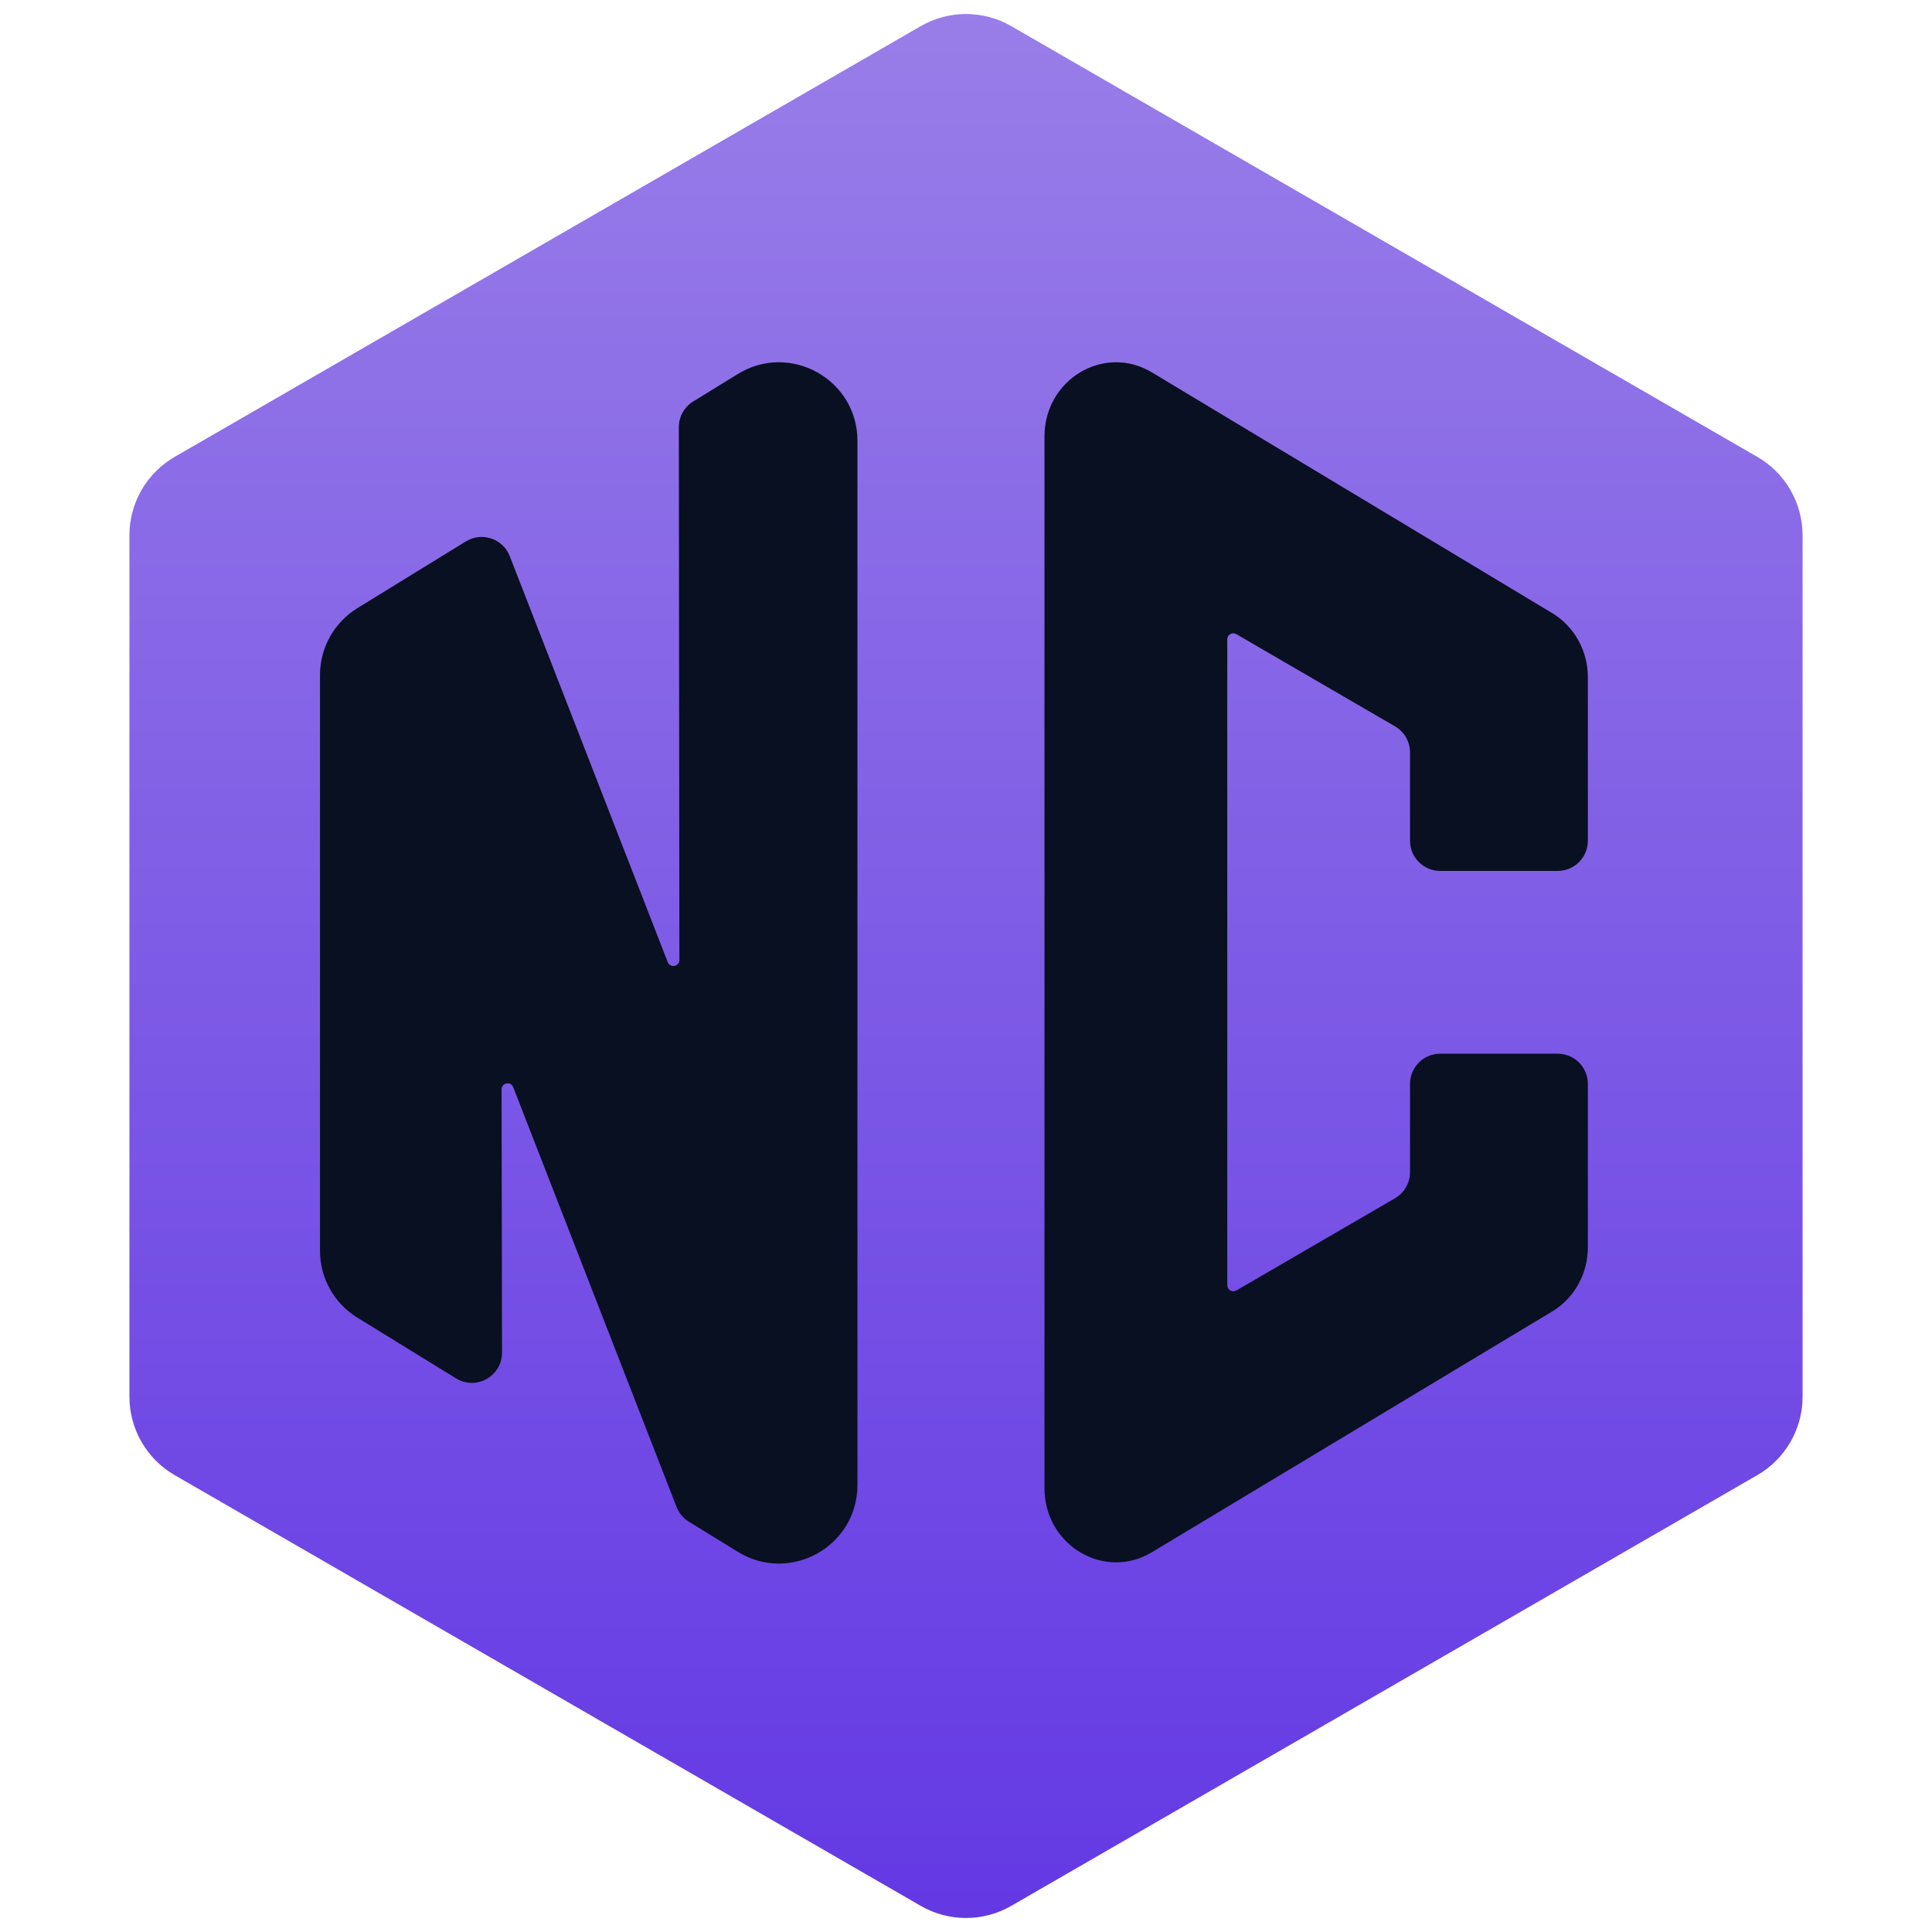
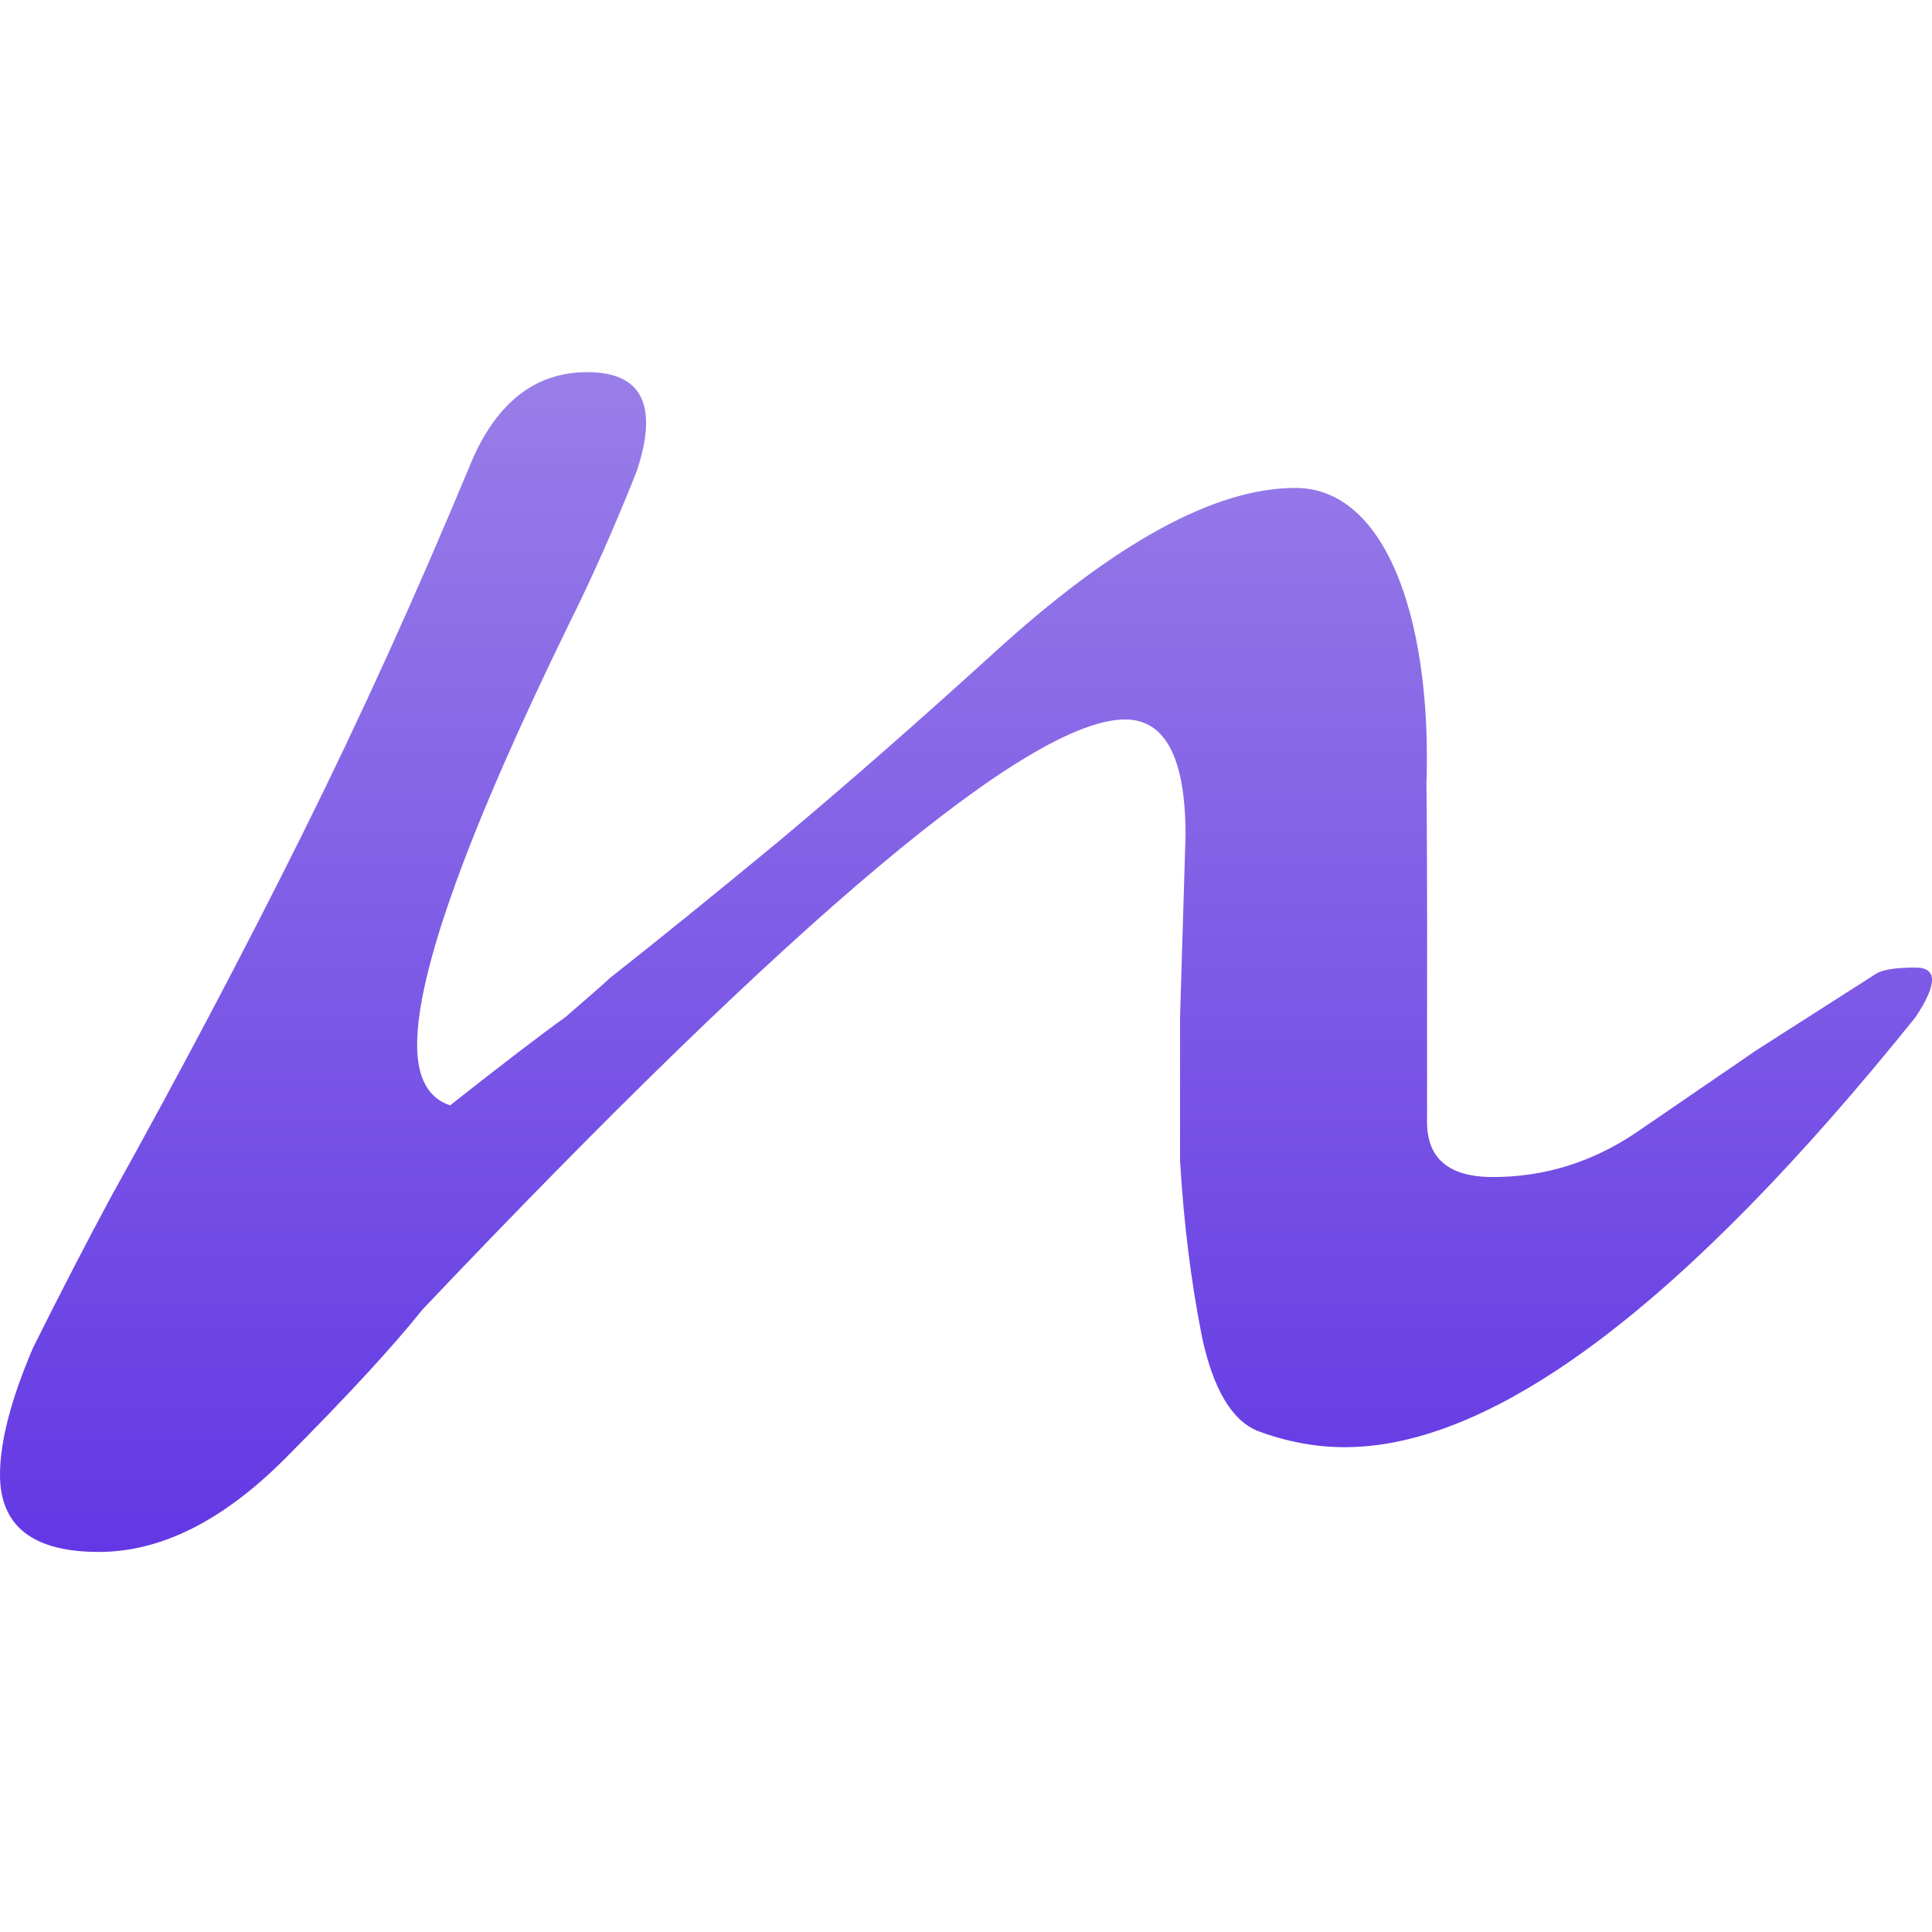
- <svg xmlns="http://www.w3.org/2000/svg" width="320" height="320" viewBox="0 0 320 320" fill="none">
-   <path d="M152.5 4.33C157.141 1.651 162.859 1.651 167.5 4.33L291.064 75.67C295.705 78.349 298.564 83.301 298.564 88.66V231.34C298.564 236.699 295.705 241.651 291.064 244.33L167.5 315.67C162.859 318.349 157.141 318.349 152.5 315.67L28.936 244.33C24.295 241.651 21.436 236.699 21.436 231.34V88.66C21.436 83.301 24.295 78.349 28.936 75.67L152.5 4.33Z" fill="url(#paint0_linear_64_168)" />
-   <path fill-rule="evenodd" clip-rule="evenodd" d="M263 112.171C263 107.796 260.753 103.752 257.101 101.556L255.737 100.736L255.73 100.732L195.73 64.65L195.724 64.646L190.786 61.676C182.891 56.928 173 62.832 173 72.291V77.504V241.272V246.486C173 255.946 182.892 261.849 190.786 257.1L195.73 254.127L195.731 254.126L255.731 218.037L255.734 218.036L257.102 217.213C260.753 215.017 263 210.973 263 206.598V205.183V201.526V199.89V183.526V179.526C263 176.764 260.761 174.526 258 174.526H250.727L238.545 174.526C235.784 174.526 233.545 176.764 233.545 179.526V194.147C233.545 195.928 232.598 197.575 231.058 198.47L212.651 209.167L212.65 209.167L204.775 213.744C204.109 214.131 203.273 213.65 203.273 212.879V203.759V115.019V105.9C203.273 105.129 204.108 104.648 204.775 105.035L212.651 109.611L231.057 120.306C232.598 121.201 233.545 122.847 233.545 124.629V139.253C233.545 142.015 235.784 144.253 238.545 144.253L258 144.253C260.761 144.253 263 142.015 263 139.253V136.253V118.89V116.253V113.586V112.171ZM112.53 158.988C112.531 160.096 111.002 160.398 110.601 159.368L84.433 92.121C83.301 89.213 79.81 88.041 77.153 89.677L59.186 100.733C55.342 103.099 53 107.29 53 111.805V207.168C53 211.682 55.342 215.873 59.185 218.239L75.53 228.3C78.865 230.352 83.158 227.949 83.151 224.033L83.076 180.447C83.074 179.338 84.603 179.036 85.004 180.066L112.062 249.597C112.457 250.612 113.173 251.47 114.101 252.041L122.205 257.03C130.867 262.362 142.02 256.13 142.02 245.959V73.02C142.02 62.85 130.868 56.619 122.206 61.949L114.815 66.498C113.334 67.409 112.433 69.023 112.435 70.762L112.53 158.988Z" fill="#091021" />
+ <svg xmlns="http://www.w3.org/2000/svg" width="244" height="244" viewBox="0 0 244 244" fill="none">
+   <path d="M12.477 196C4.159 196 0 192.751 0 186.252C0 182.075 1.386 176.737 4.159 170.238C7.394 163.74 10.629 157.474 13.864 151.439C22.644 135.657 30.731 120.34 38.125 105.486C45.519 90.632 52.682 74.85 59.614 58.14C62.849 50.713 67.701 47 74.171 47C81.102 47 83.182 51.178 80.409 59.533C77.636 66.495 74.864 72.762 72.091 78.332C59.151 104.79 52.682 122.66 52.682 131.944C52.682 136.121 54.068 138.674 56.841 139.603C63.311 134.497 68.163 130.783 71.398 128.463C74.633 125.678 76.481 124.053 76.943 123.589C83.413 118.483 90.576 112.681 98.432 106.182C106.75 99.22 115.761 91.329 125.466 82.509C140.716 68.584 153.424 61.621 163.591 61.621C176.068 61.621 181.716 81.255 179.868 104C179.405 112.819 179.405 81.145 179.868 89.5C180.33 91.357 180.227 126.142 180.227 129.855C180.227 133.104 180.227 137.05 180.227 141.692C180.227 146.333 183 148.654 188.545 148.654C195.015 148.654 201.023 146.798 206.568 143.084L221.818 132.64L237.068 122.893C237.992 122.428 239.61 122.196 241.92 122.196C244.693 122.196 244.693 124.285 241.92 128.463C212.807 164.668 188.777 182.771 169.83 182.771C166.133 182.771 162.436 182.075 158.739 180.682C155.504 179.29 153.193 175.344 151.807 168.846C150.42 161.883 149.496 154.456 149.034 146.565C149.034 138.674 149.034 132.64 149.034 128.463L149.727 105.486C149.727 95.738 147.186 90.865 142.102 90.865C130.087 90.865 100.511 115.698 53.375 165.364C49.678 170.006 43.901 176.273 36.045 184.164C28.189 192.055 20.333 196 12.477 196Z" fill="url(#paint0_linear_78_50)" />
  <defs>
-     <linearGradient id="paint0_linear_64_168" x1="160" y1="0" x2="160" y2="320" gradientUnits="userSpaceOnUse">
+     <linearGradient id="paint0_linear_78_50" x1="122" y1="47" x2="122" y2="196" gradientUnits="userSpaceOnUse">
      <stop stop-color="#997EE8" />
      <stop offset="1" stop-color="#6338E4" />
    </linearGradient>
  </defs>
</svg>
